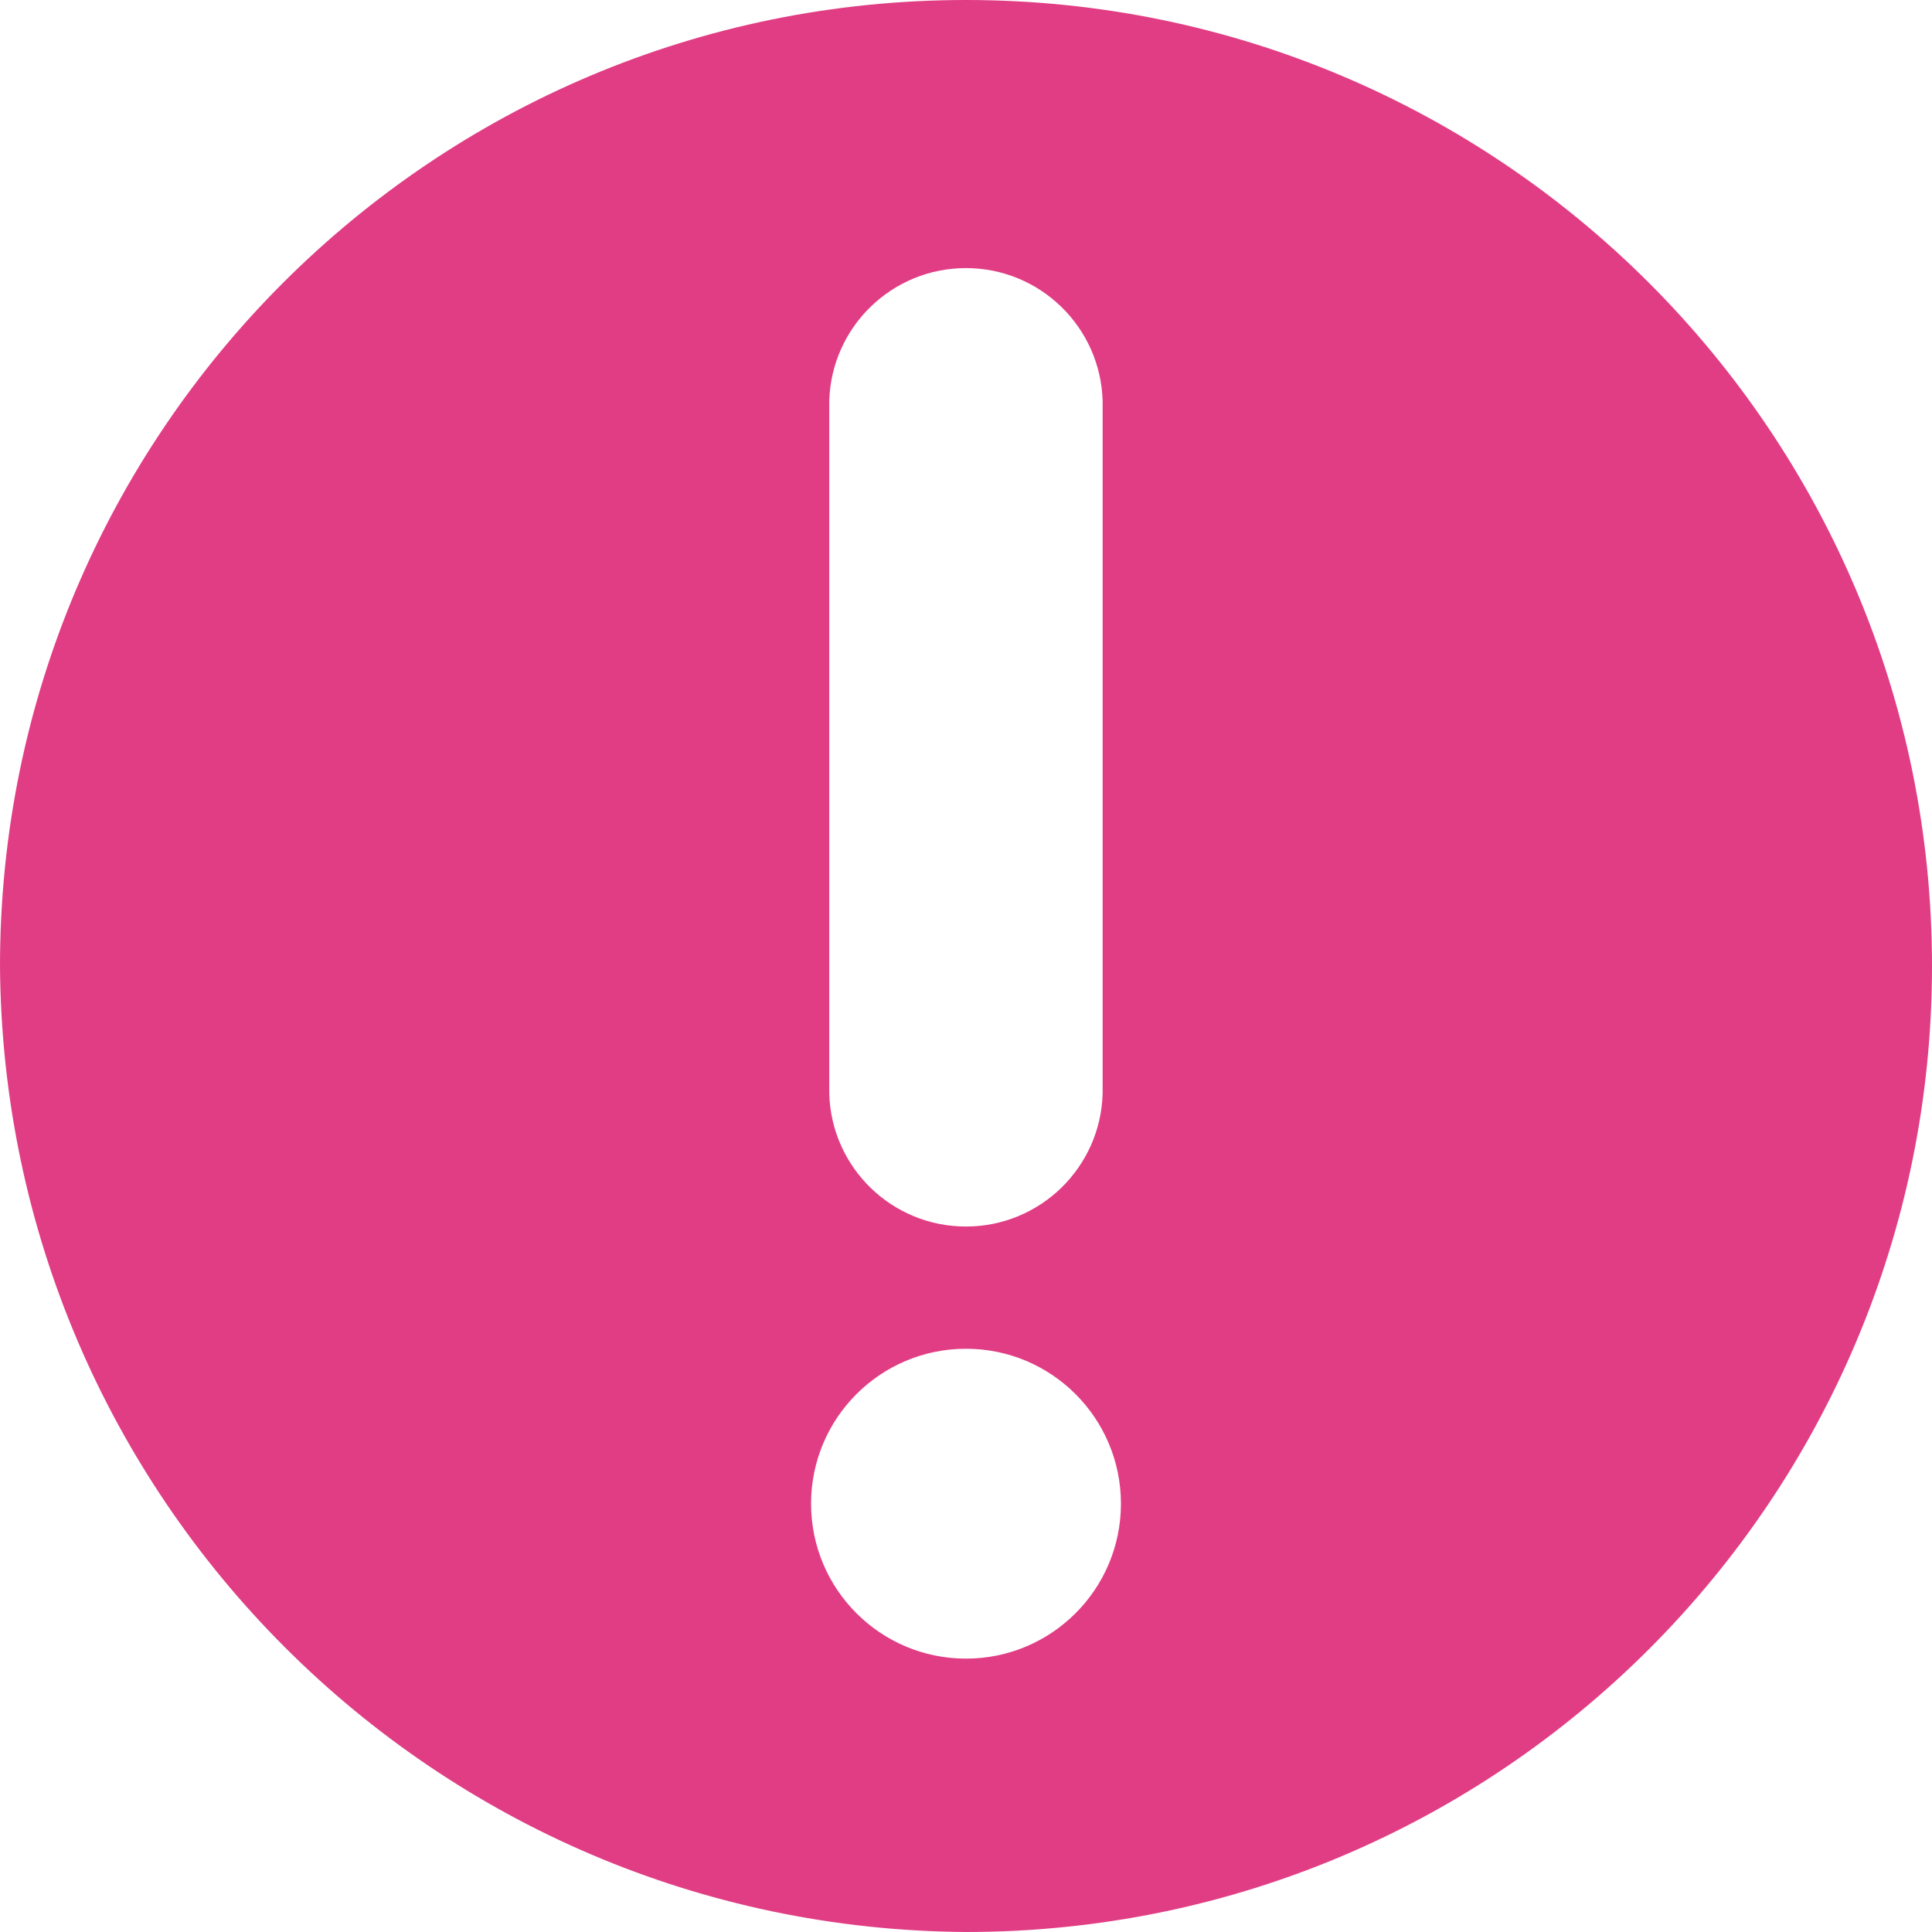
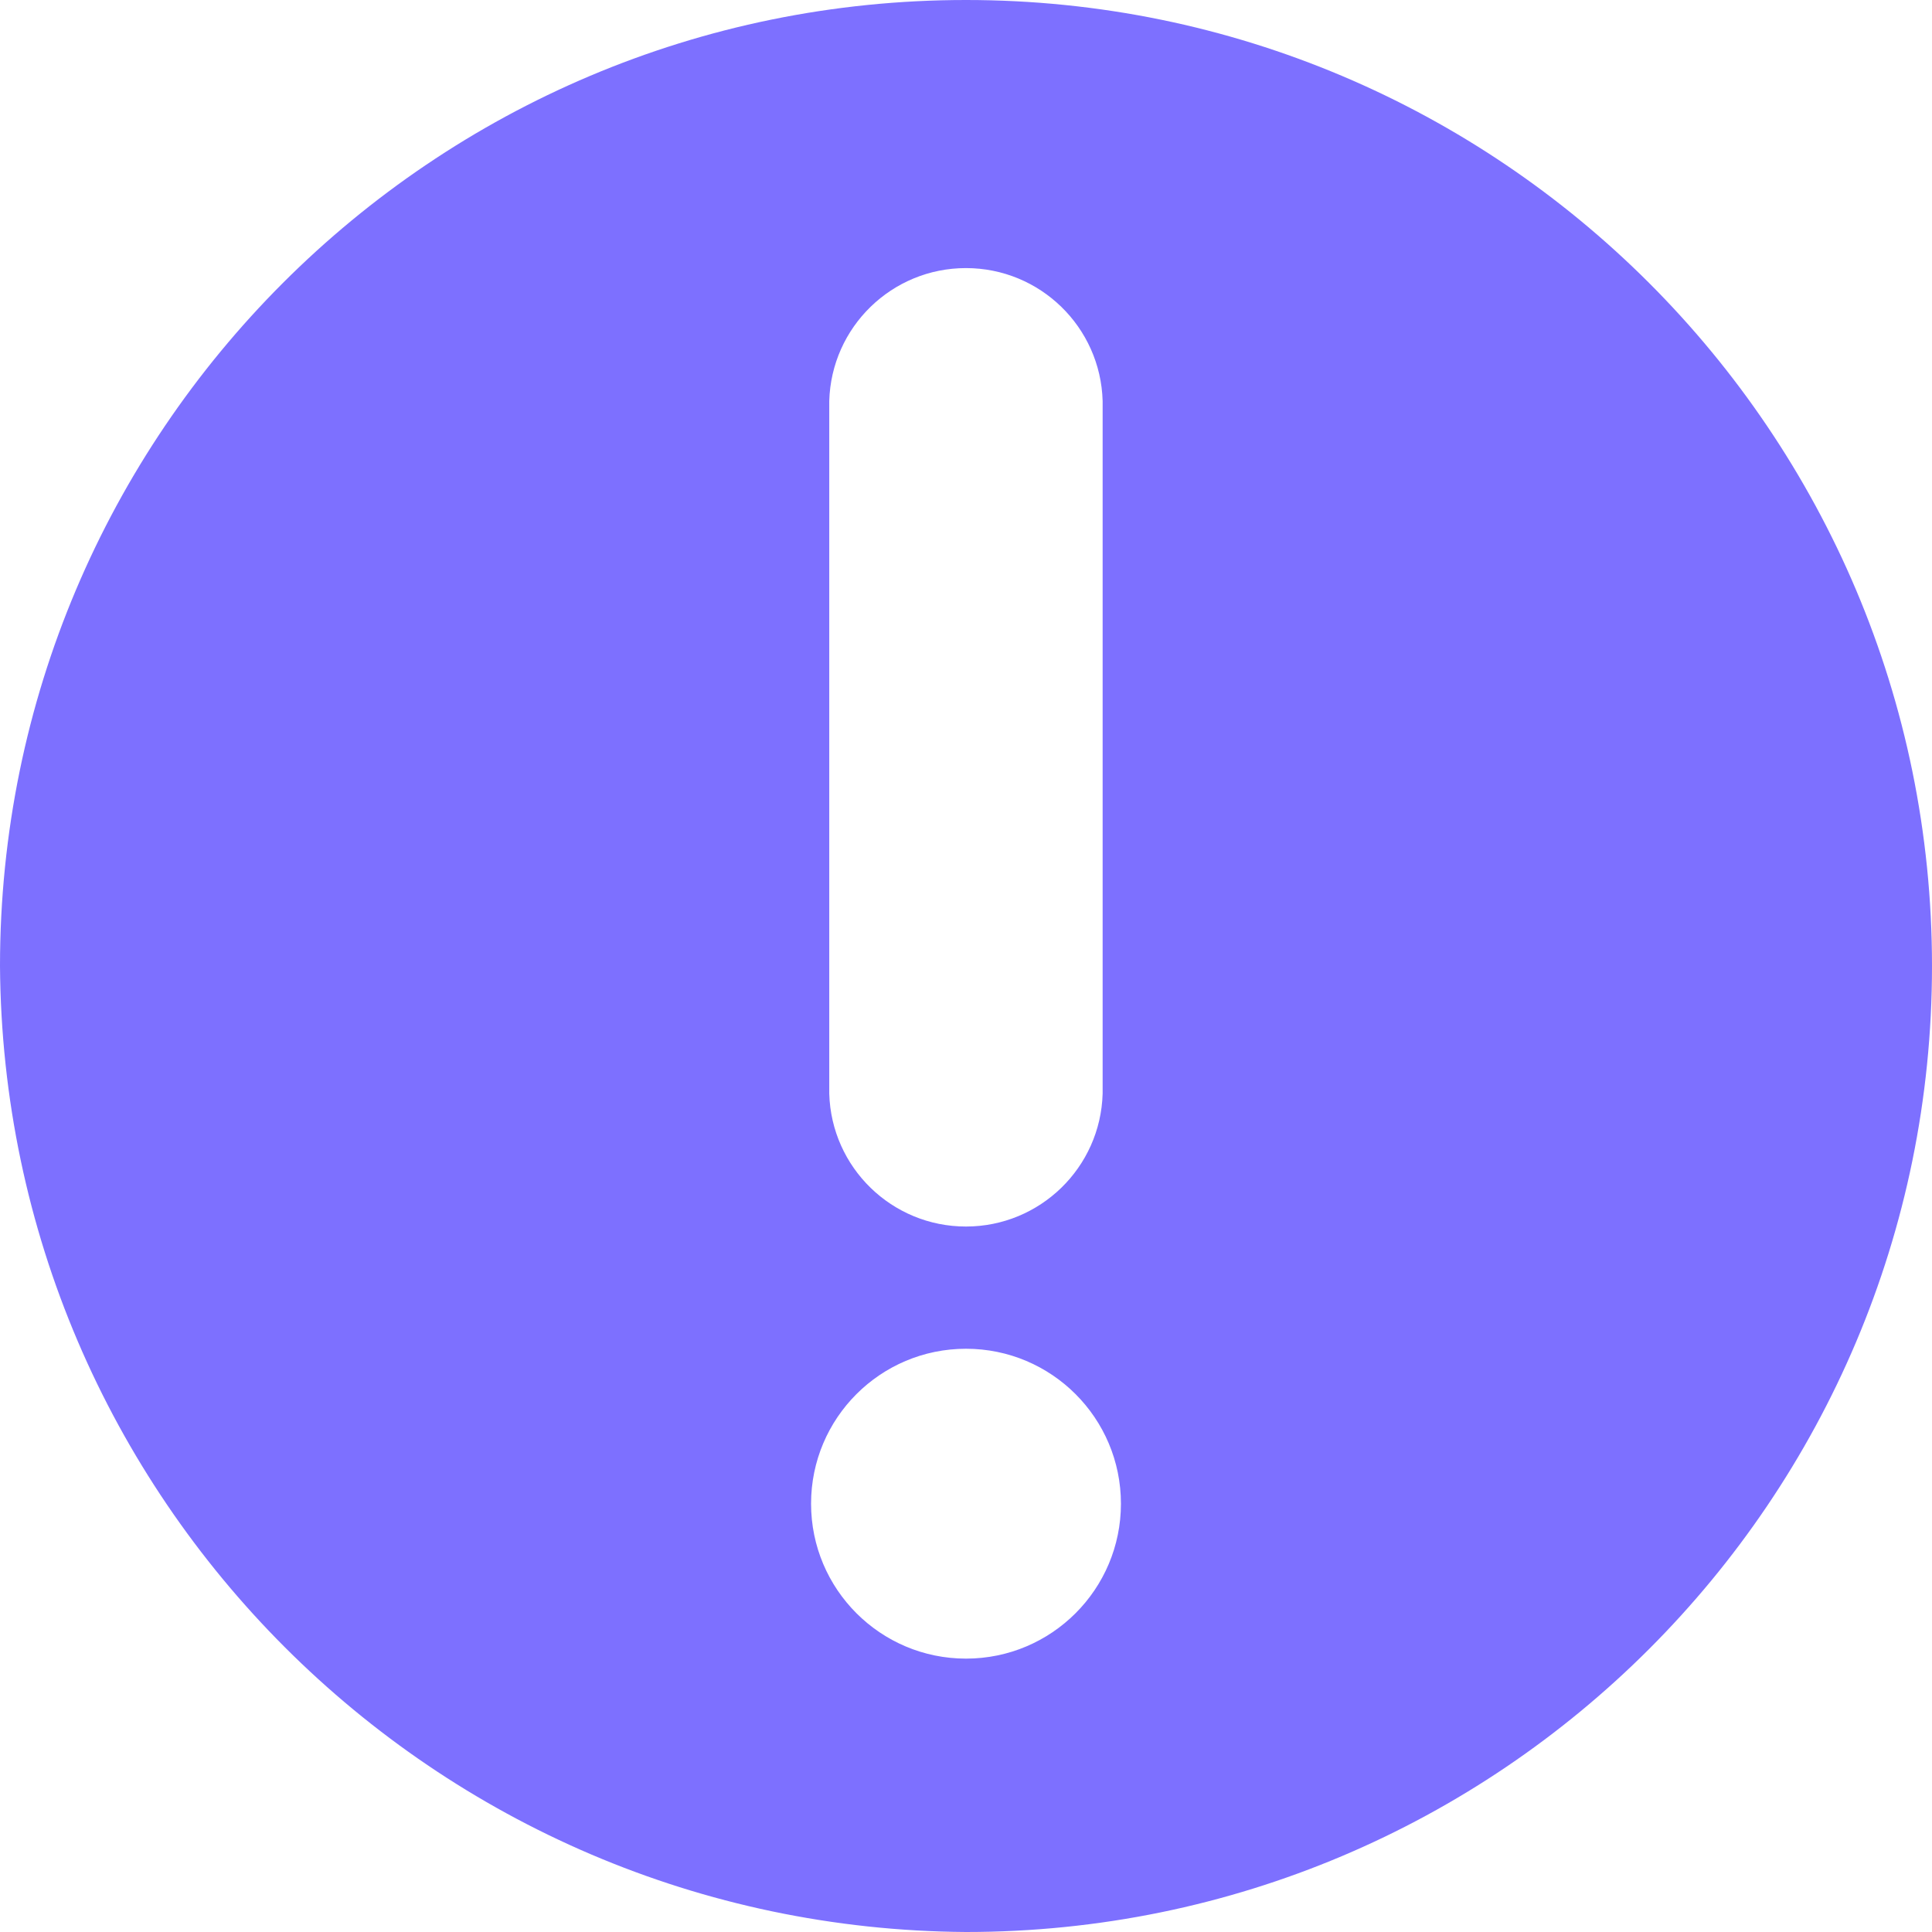
<svg xmlns="http://www.w3.org/2000/svg" viewBox="286 516 18 18">
  <defs>
-     <style>.a{fill:#e13d84;}</style>
+     <style>.a{fill:#7d70ff;}</style>
  </defs>
  <path class="a" d="M9,18A9,9,0,1,0,0,9,9.06,9.06,0,0,0,9,18ZM7.726,3.736a1.274,1.274,0,0,1,2.547,0v6.453a1.274,1.274,0,0,1-2.547,0ZM9,12.566a1.443,1.443,0,0,1,0,2.887,1.443,1.443,0,0,1,0-2.887Z" transform="translate(286 516)" />
</svg>
